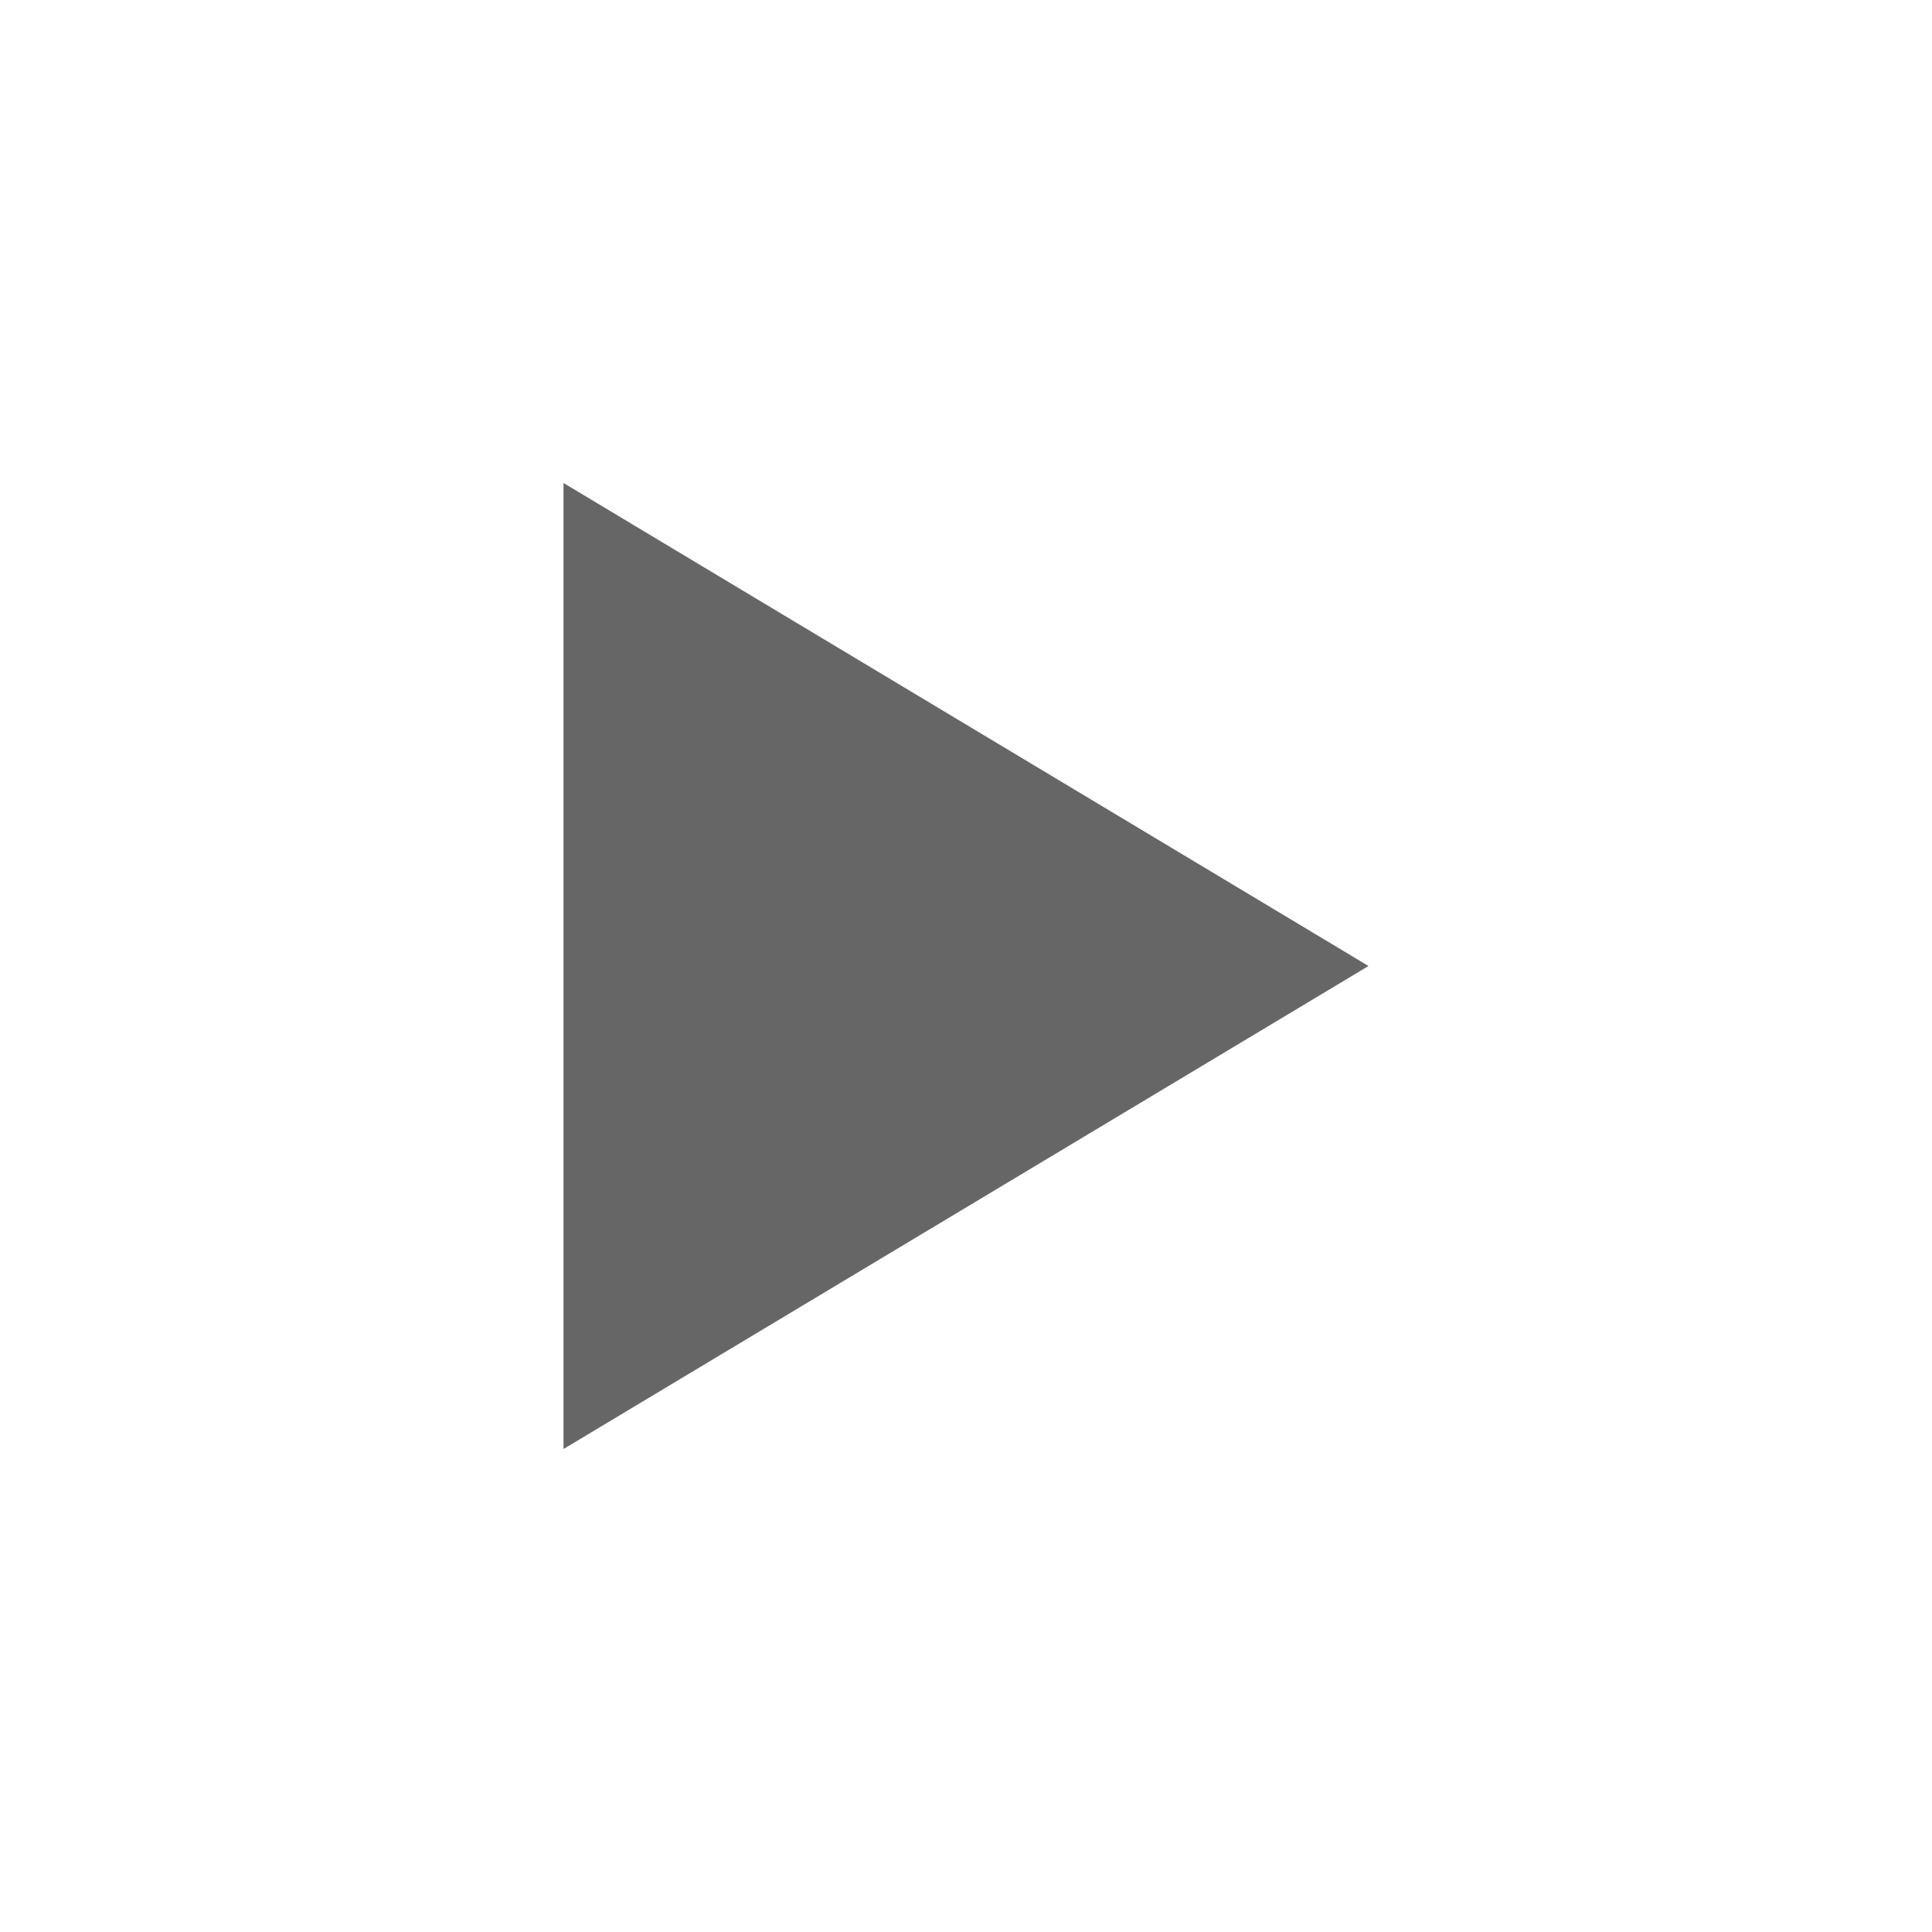
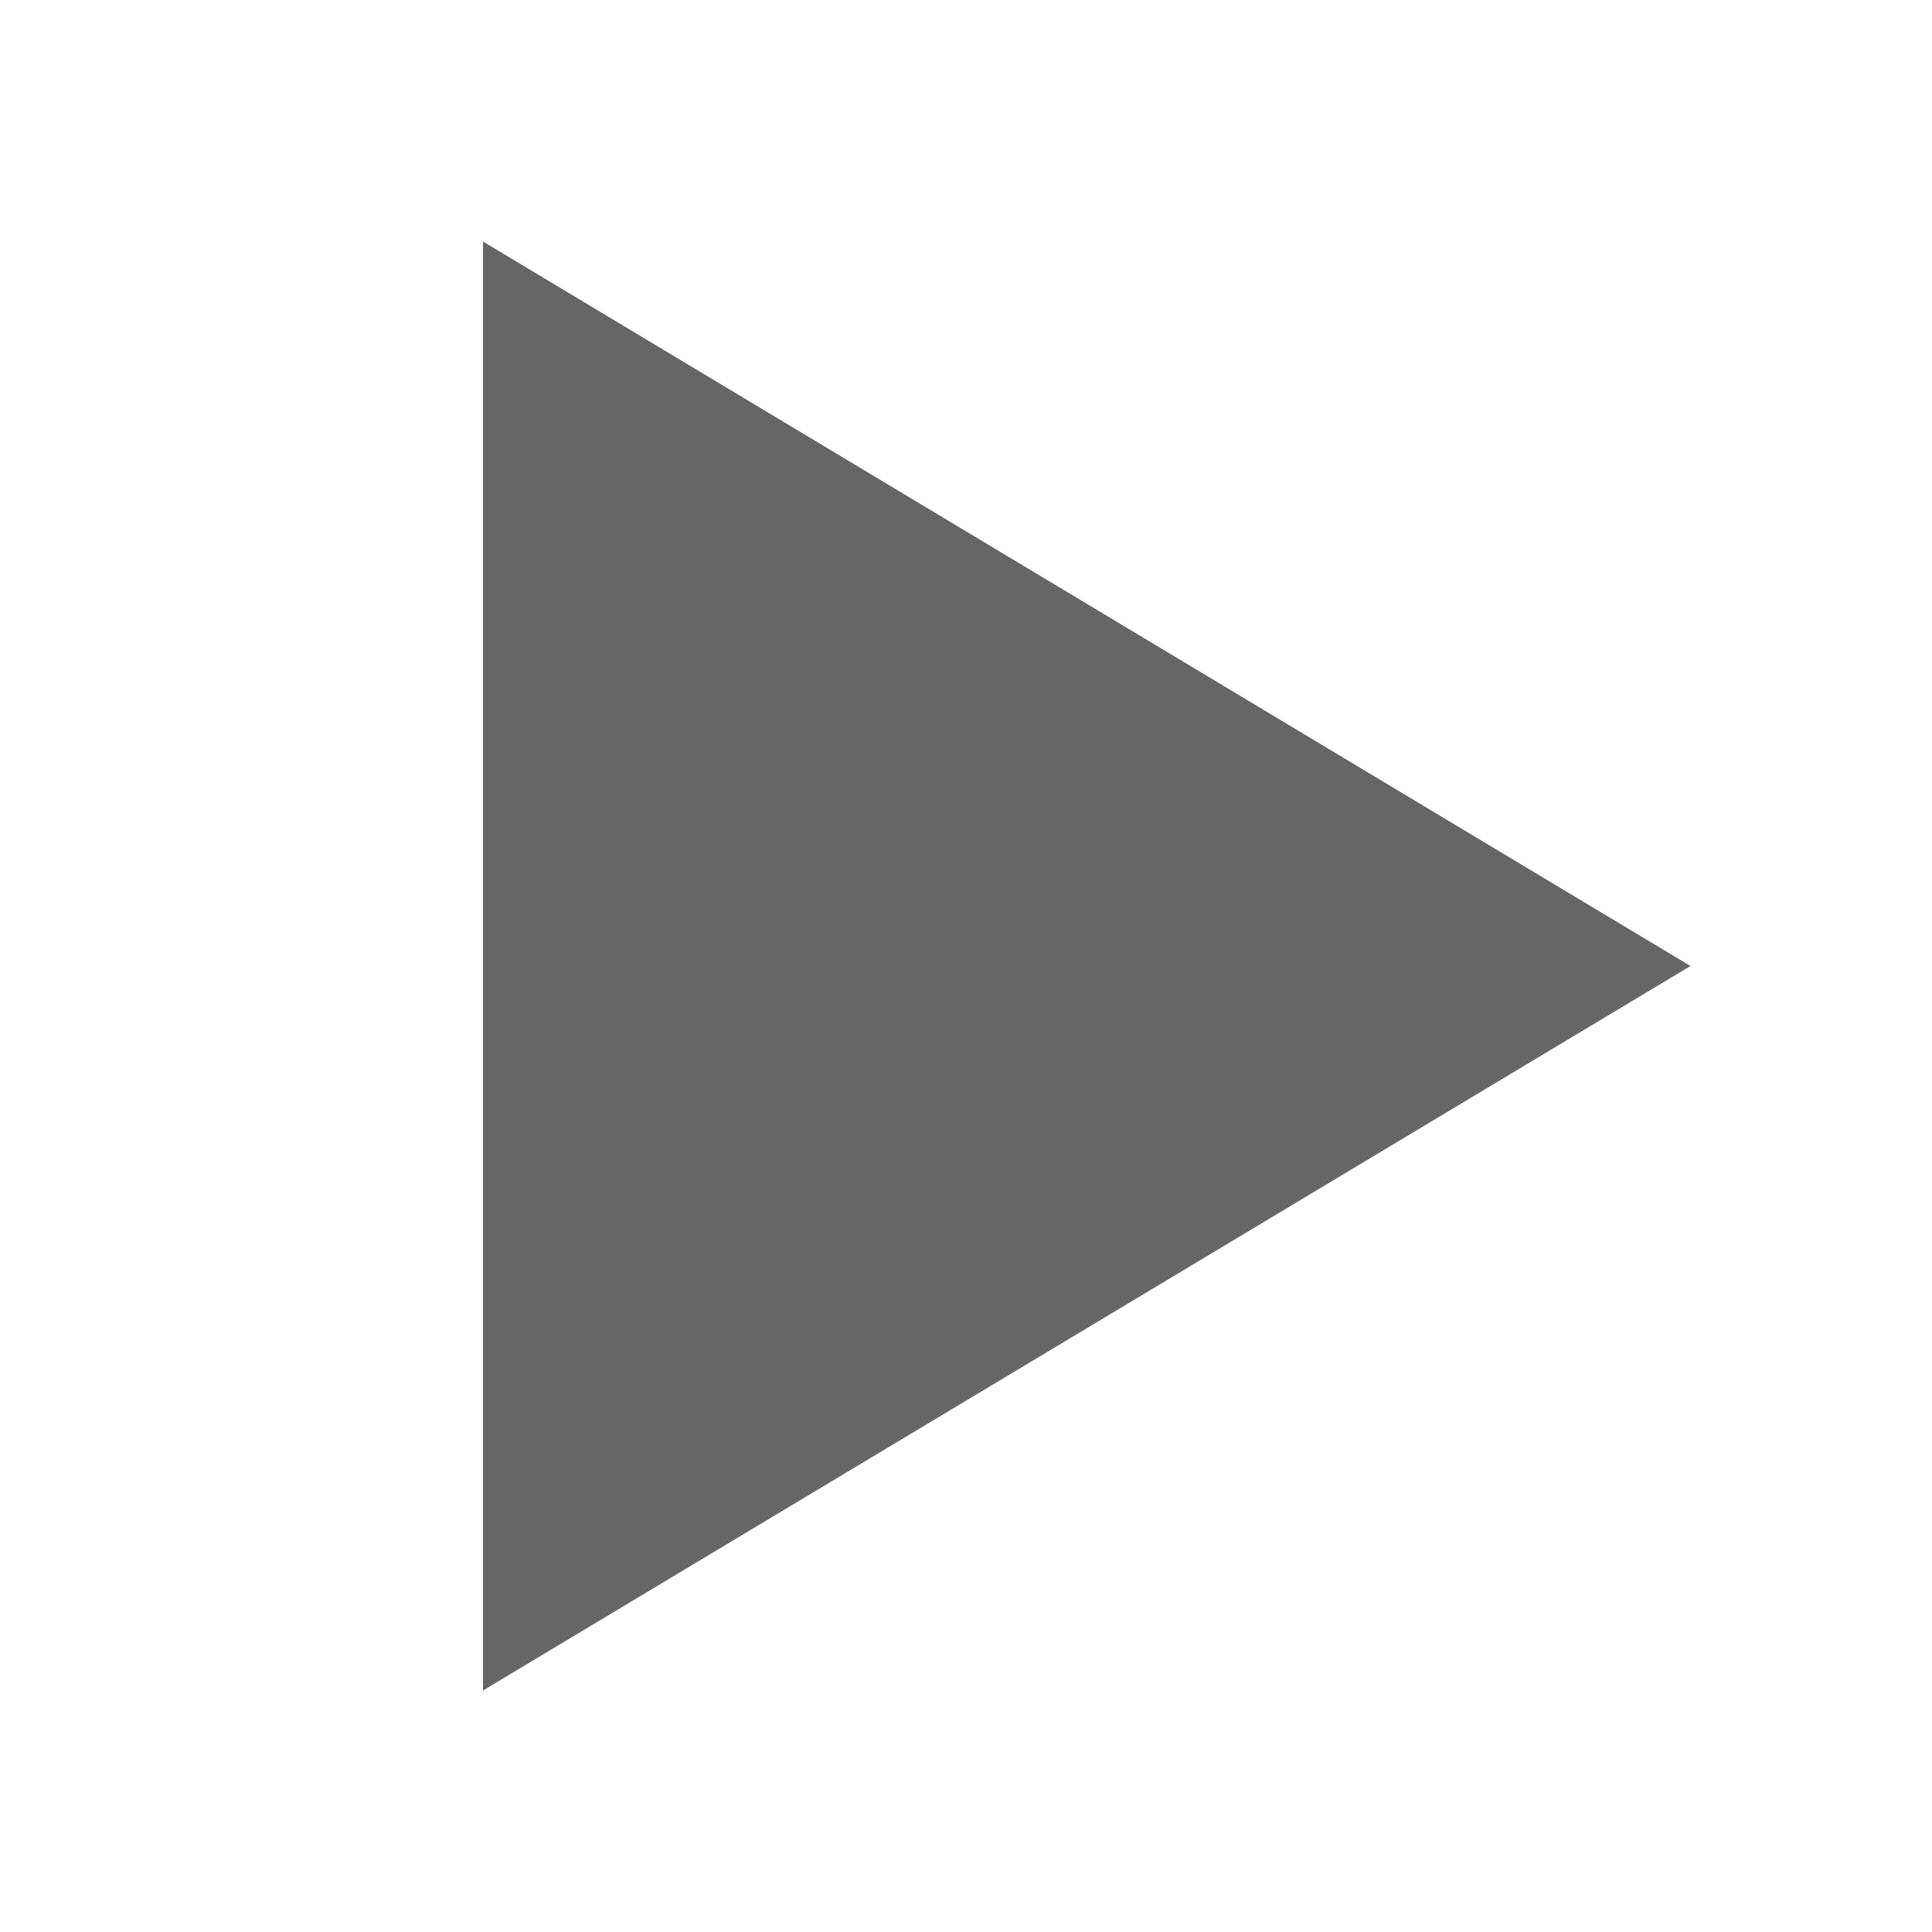
- <svg xmlns="http://www.w3.org/2000/svg" id="svg13094" height="24" width="24" version="1.1">
+ <svg xmlns="http://www.w3.org/2000/svg" version="1.1" width="16" height="16" id="svg13094">
  <defs id="defs7" />
-   <path style="fill:#666666;fill-opacity:1;stroke:none" d="M 7,6 7,18 17,12 z" id="rect2991" />
+   <polygon points="42,26 42,26 90,58 42,90 " id="polygon53" style="fill:#666666;fill-opacity:1" transform="matrix(0.2083333,0,0,0.1875005,-4.75,-2.87501)" />
</svg>
